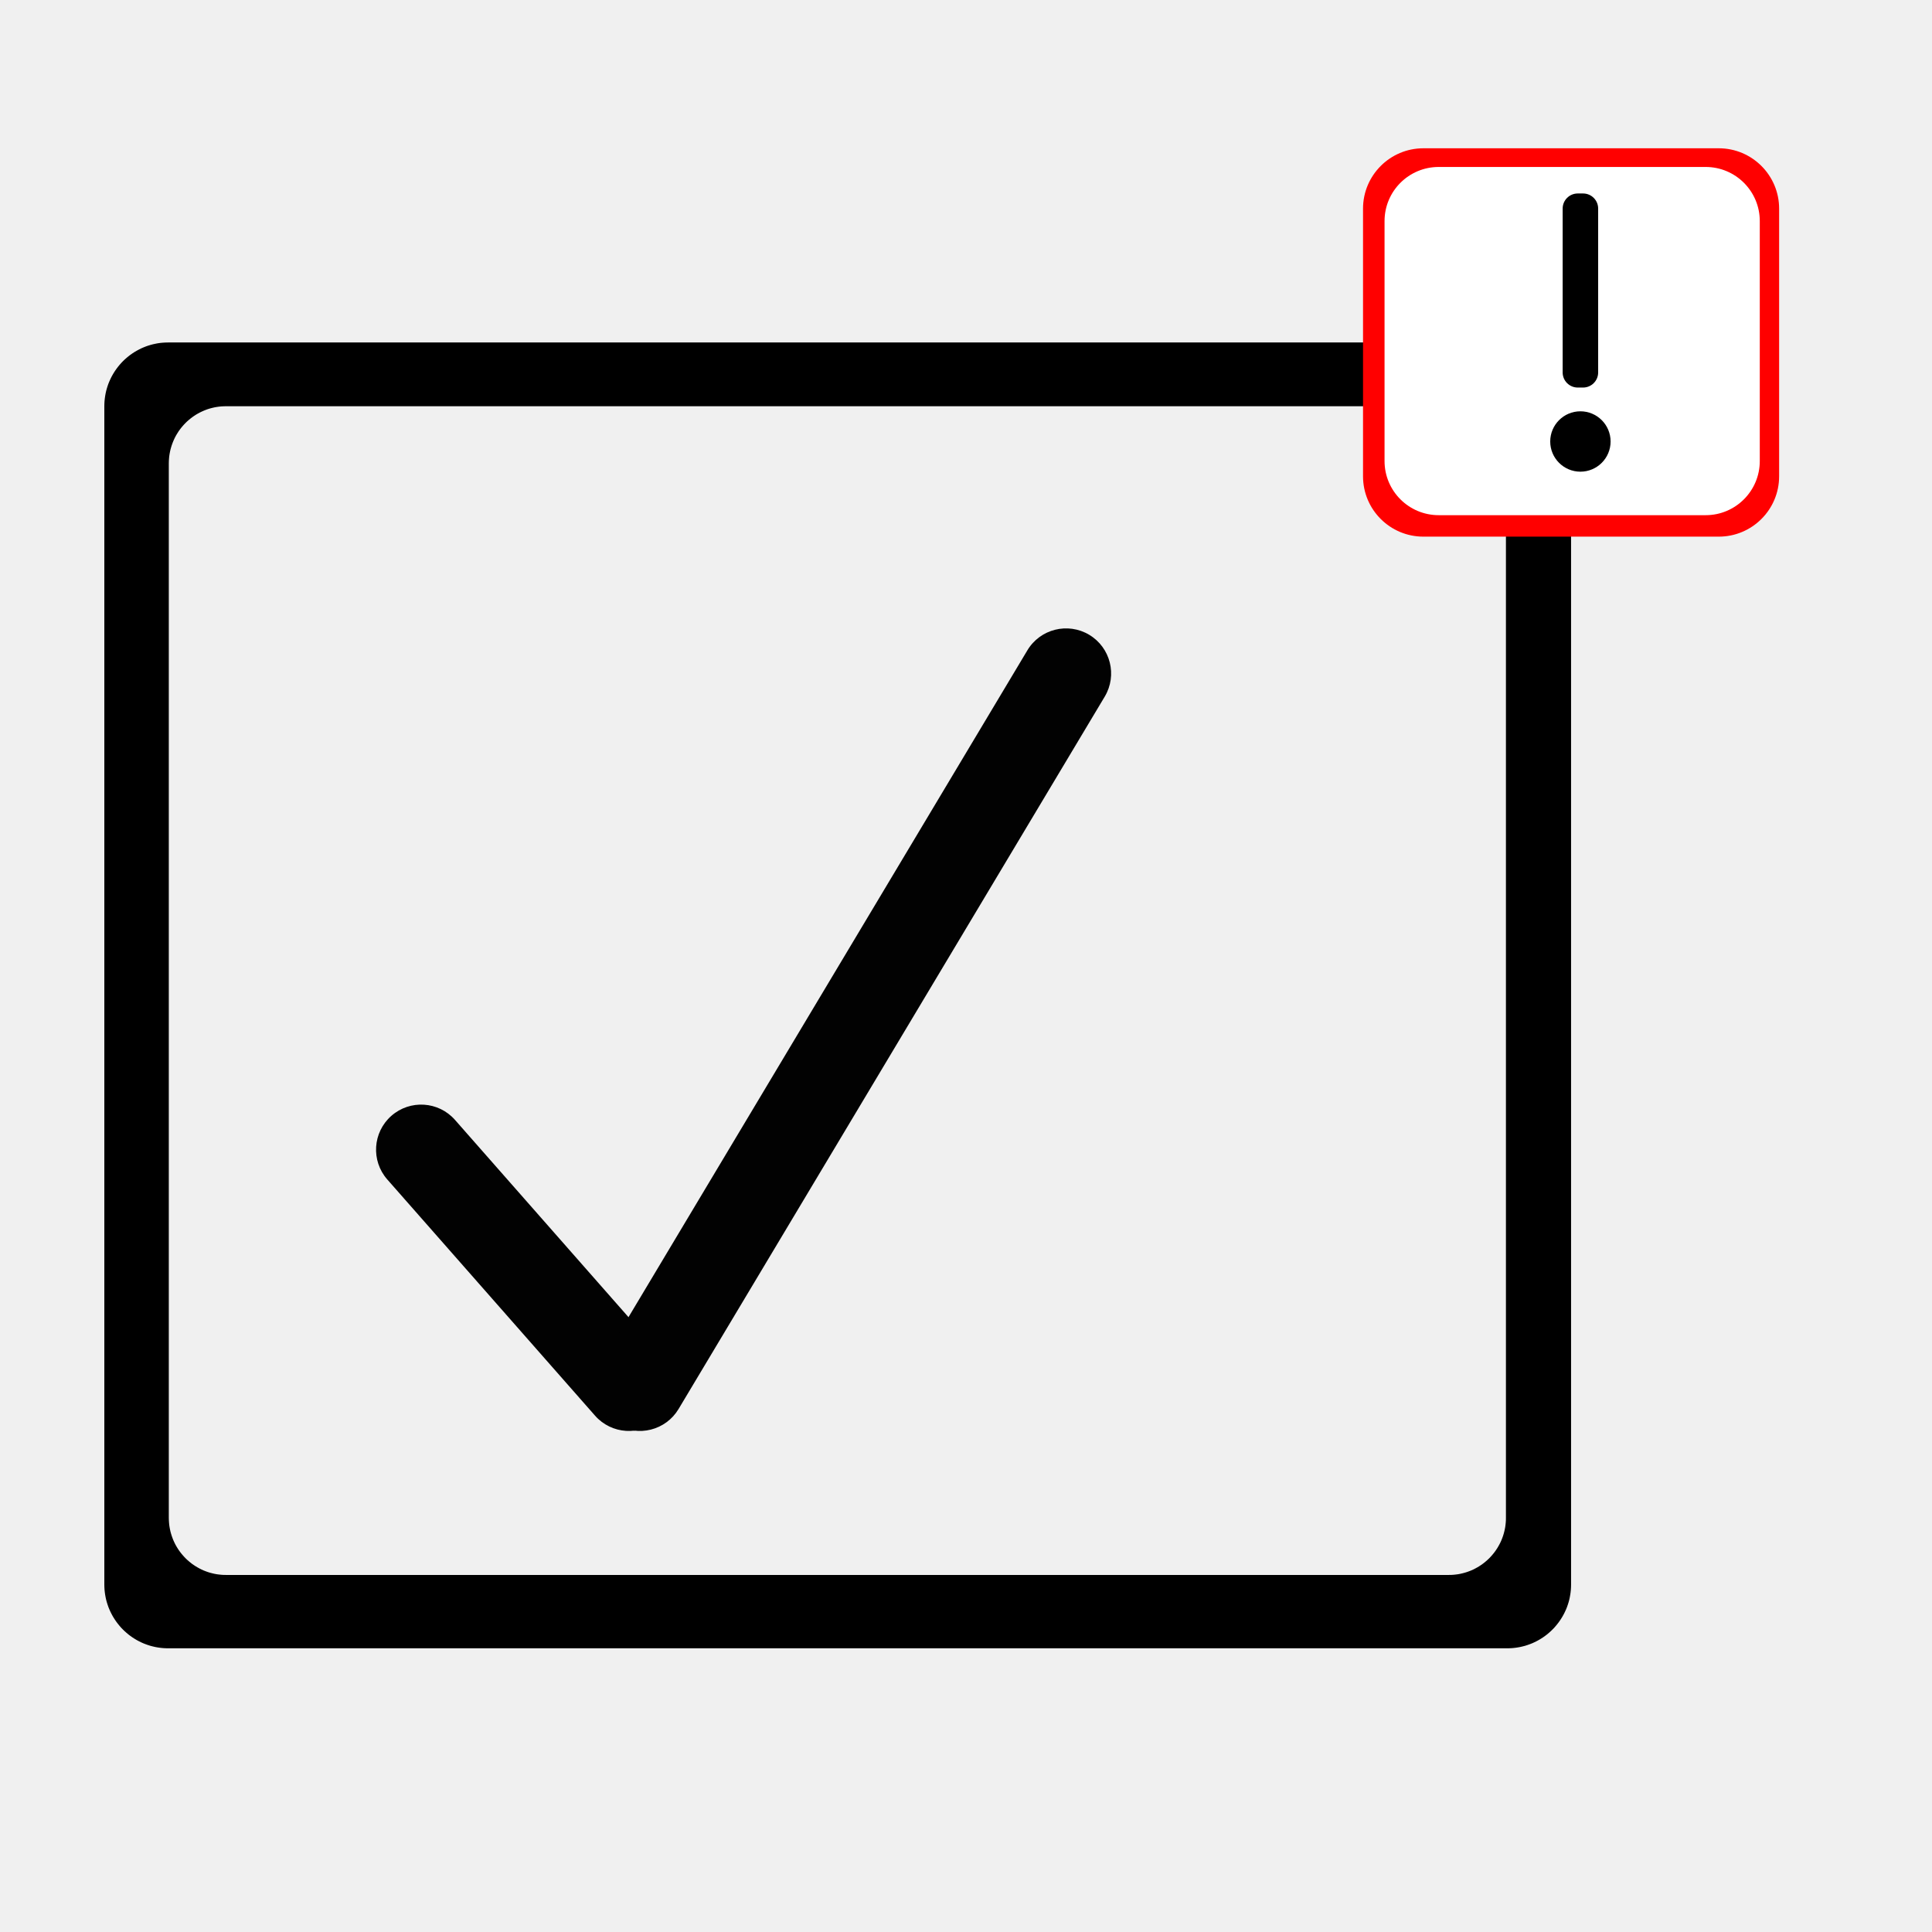
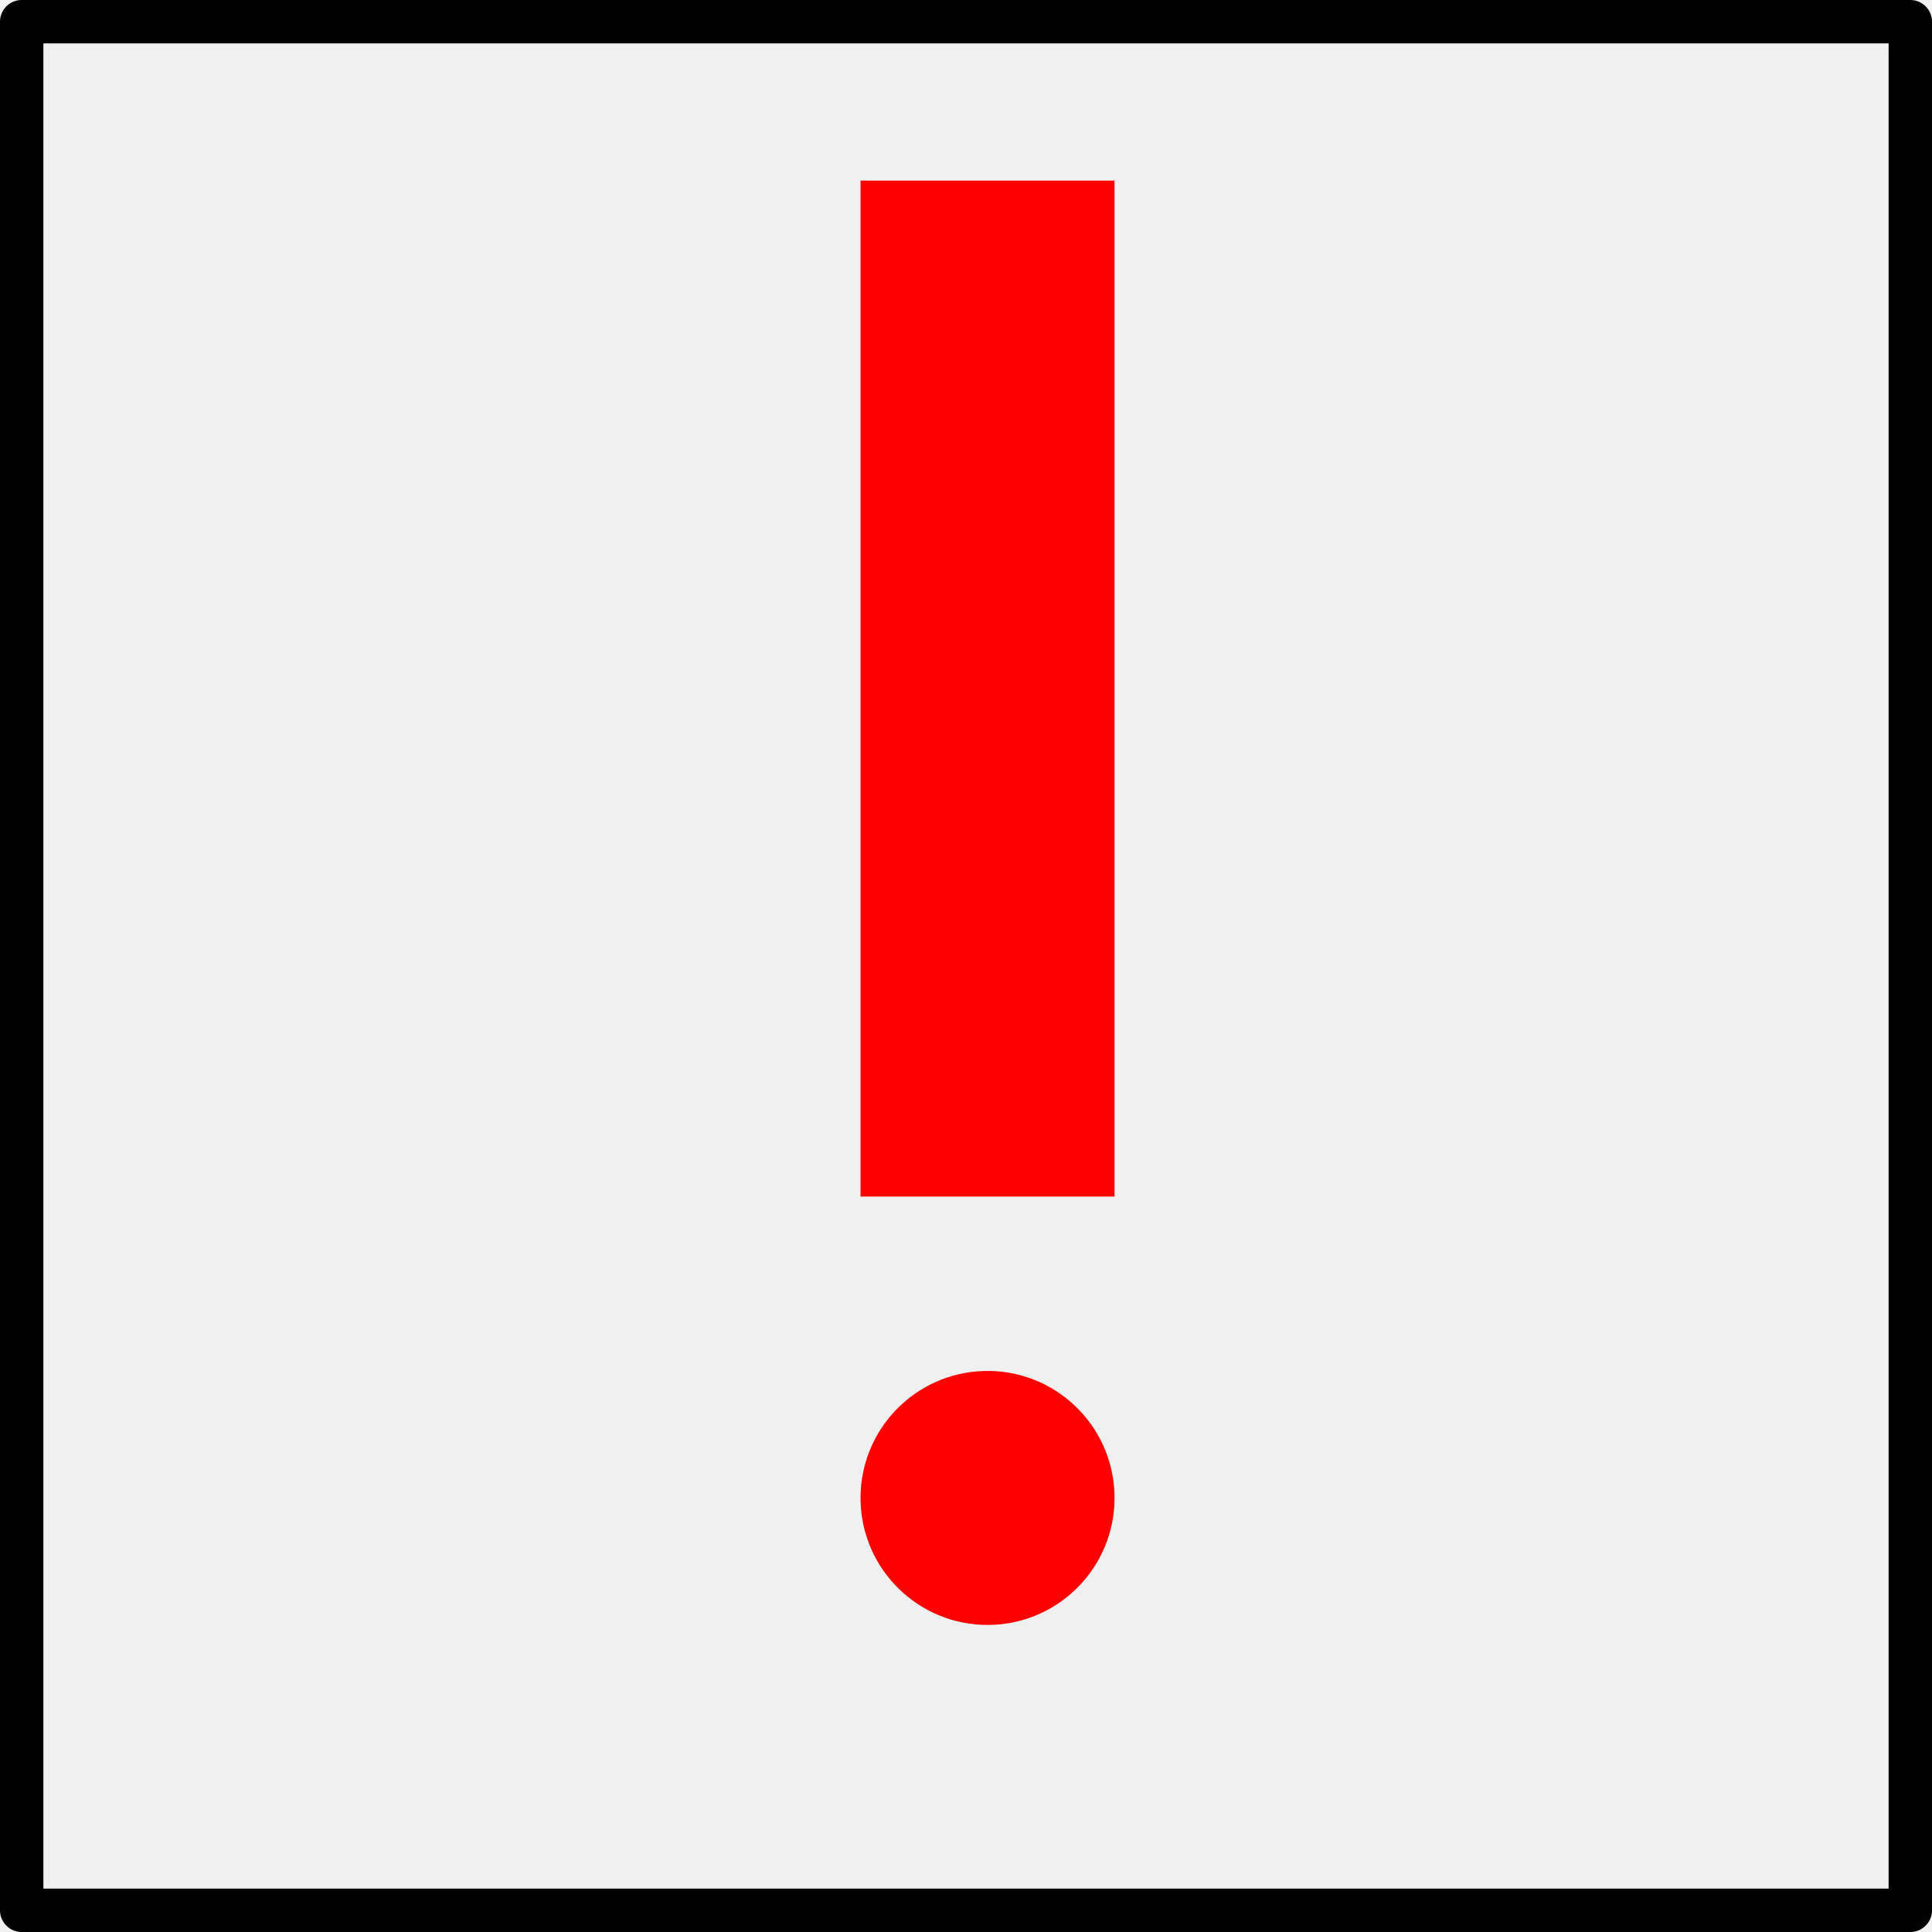
- <svg xmlns="http://www.w3.org/2000/svg" xmlns:xlink="http://www.w3.org/1999/xlink" version="1.1" preserveAspectRatio="xMidYMid meet" viewBox="0 0 640 640" width="640" height="640">
-   <defs>
-     <path d="M501.05 113.52L501.9 113.6L502.74 113.72L503.57 113.88L504.39 114.06L505.2 114.28L505.99 114.52L506.77 114.8L507.54 115.11L508.29 115.44L509.02 115.81L509.74 116.2L510.44 116.61L511.13 117.06L511.79 117.52L512.44 118.02L513.06 118.53L513.67 119.07L514.25 119.63L514.82 120.22L515.35 120.82L515.87 121.45L516.36 122.1L516.83 122.76L517.27 123.44L517.69 124.15L518.08 124.86L518.44 125.6L518.78 126.35L519.09 127.11L519.36 127.89L519.61 128.69L519.83 129.49L520.01 130.31L520.16 131.14L520.28 131.99L520.37 132.84L520.42 133.7L520.44 134.57L520.44 524.89L520.42 525.76L520.37 526.63L520.28 527.48L520.16 528.32L520.01 529.15L519.83 529.97L519.61 530.78L519.36 531.57L519.09 532.35L518.78 533.12L518.44 533.87L518.08 534.6L517.69 535.32L517.27 536.02L516.83 536.7L516.36 537.37L515.87 538.01L515.35 538.64L514.82 539.25L514.25 539.83L513.67 540.39L513.06 540.93L512.44 541.45L511.79 541.94L511.13 542.41L510.44 542.85L509.74 543.27L509.02 543.66L508.29 544.02L507.54 544.36L506.77 544.66L505.99 544.94L505.2 545.19L504.39 545.4L503.57 545.59L502.74 545.74L501.9 545.86L501.05 545.95L500.19 546L499.32 546.02L55.68 546.02L54.81 546L53.95 545.95L53.1 545.86L52.26 545.74L51.43 545.59L50.61 545.4L49.8 545.19L49.01 544.94L48.23 544.66L47.46 544.36L46.71 544.02L45.98 543.66L45.26 543.27L44.56 542.85L43.87 542.41L43.21 541.94L42.56 541.45L41.94 540.93L41.33 540.39L40.75 539.83L40.18 539.25L39.65 538.64L39.13 538.01L38.64 537.37L38.17 536.7L37.73 536.02L37.31 535.32L36.92 534.6L36.56 533.87L36.22 533.12L35.91 532.35L35.64 531.57L35.39 530.78L35.17 529.97L34.99 529.15L34.84 528.32L34.72 527.48L34.63 526.63L34.58 525.76L34.56 524.89L34.56 134.57L34.58 133.7L34.63 132.84L34.72 131.99L34.84 131.14L34.99 130.31L35.17 129.49L35.39 128.69L35.64 127.89L35.91 127.11L36.22 126.35L36.56 125.6L36.92 124.86L37.31 124.15L37.73 123.44L38.17 122.76L38.64 122.1L39.13 121.45L39.65 120.82L40.18 120.22L40.75 119.63L41.33 119.07L41.94 118.53L42.56 118.02L43.21 117.52L43.87 117.06L44.56 116.61L45.26 116.2L45.98 115.81L46.71 115.44L47.46 115.11L48.23 114.8L49.01 114.52L49.8 114.28L50.61 114.06L51.43 113.88L52.26 113.72L53.1 113.6L53.95 113.52L54.81 113.47L55.68 113.45L499.32 113.45L500.19 113.47L501.05 113.52ZM74.05 134.59L73.28 134.63L72.52 134.71L71.76 134.82L71.02 134.95L70.29 135.12L69.56 135.31L68.85 135.53L68.16 135.78L67.47 136.06L66.8 136.36L66.14 136.68L65.5 137.03L64.87 137.4L64.26 137.8L63.66 138.22L63.09 138.66L62.53 139.12L61.98 139.6L61.46 140.11L60.96 140.63L60.48 141.17L60.01 141.73L59.57 142.31L59.15 142.9L58.76 143.52L58.38 144.14L58.03 144.79L57.71 145.44L57.41 146.12L57.14 146.8L56.89 147.5L56.67 148.21L56.47 148.93L56.31 149.66L56.17 150.41L56.06 151.16L55.99 151.92L55.94 152.69L55.92 153.47L55.92 502.82L55.94 503.6L55.99 504.37L56.06 505.13L56.17 505.88L56.31 506.63L56.47 507.36L56.67 508.08L56.89 508.79L57.14 509.49L57.41 510.18L57.71 510.85L58.03 511.51L58.38 512.15L58.76 512.78L59.15 513.39L59.57 513.98L60.01 514.56L60.48 515.12L60.96 515.66L61.46 516.19L61.98 516.69L62.53 517.17L63.09 517.63L63.66 518.08L64.26 518.49L64.87 518.89L65.5 519.26L66.14 519.61L66.8 519.94L67.47 520.24L68.16 520.51L68.85 520.76L69.56 520.98L70.29 521.17L71.02 521.34L71.76 521.48L72.52 521.58L73.28 521.66L74.05 521.71L74.83 521.72L479.96 521.72L480.74 521.71L481.51 521.66L482.27 521.58L483.03 521.48L483.77 521.34L484.5 521.17L485.22 520.98L485.93 520.76L486.63 520.51L487.32 520.24L487.99 519.94L488.65 519.61L489.29 519.26L489.92 518.89L490.53 518.49L491.12 518.08L491.7 517.63L492.26 517.17L492.8 516.69L493.33 516.19L493.83 515.66L494.31 515.12L494.77 514.56L495.22 513.98L495.63 513.39L496.03 512.78L496.4 512.15L496.75 511.51L497.08 510.85L497.38 510.18L497.65 509.49L497.9 508.79L498.12 508.08L498.31 507.36L498.48 506.63L498.62 505.88L498.72 505.13L498.8 504.37L498.85 503.6L498.86 502.82L498.86 153.47L498.85 152.69L498.8 151.92L498.72 151.16L498.62 150.41L498.48 149.66L498.31 148.93L498.12 148.21L497.9 147.5L497.65 146.8L497.38 146.12L497.08 145.44L496.75 144.79L496.4 144.14L496.03 143.52L495.63 142.9L495.22 142.31L494.77 141.73L494.31 141.17L493.83 140.63L493.33 140.11L492.8 139.6L492.26 139.12L491.7 138.66L491.12 138.22L490.53 137.8L489.92 137.4L489.29 137.03L488.65 136.68L487.99 136.36L487.32 136.06L486.63 135.78L485.93 135.53L485.22 135.31L484.5 135.12L483.77 134.95L483.03 134.82L482.27 134.71L481.51 134.63L480.74 134.59L479.96 134.57L74.83 134.57L74.05 134.59Z" id="oS6B5P4l" />
-     <path d="M129.64 369.64C135.84 364.19 145.27 364.79 150.72 370.98C166.46 388.88 203.81 431.34 219.55 449.23C224.99 455.42 224.39 464.86 218.2 470.31C215.96 472.28 220.44 468.33 218.2 470.31C212.01 475.75 202.57 475.15 197.12 468.96C181.39 451.06 144.03 408.6 128.29 390.71C122.85 384.52 123.45 375.08 129.64 369.64C131.89 367.66 127.4 371.61 129.64 369.64Z" id="aVUyCo4xd" />
-     <path d="M360.81 210.28C367.88 214.51 370.19 223.68 365.96 230.76C336.19 280.52 254.55 416.99 224.78 466.76C220.55 473.83 211.38 476.14 204.3 471.91C201.74 470.37 206.87 473.44 204.3 471.91C197.23 467.67 194.92 458.5 199.16 451.43C228.92 401.66 310.56 265.19 340.33 215.43C344.56 208.35 353.73 206.05 360.81 210.28C363.37 211.81 358.24 208.75 360.81 210.28Z" id="a2baPJ9Uvl" />
-     <path d="M569.36 49.12C580.4 49.12 589.36 58.08 589.36 69.12C589.36 90.85 589.36 136.04 589.36 157.77C589.36 168.82 580.4 177.77 569.36 177.77C545.79 177.77 495.09 177.77 471.52 177.77C460.47 177.77 451.52 168.82 451.52 157.77C451.52 136.04 451.52 90.85 451.52 69.12C451.52 58.08 460.47 49.12 471.52 49.12C495.09 49.12 545.79 49.12 569.36 49.12Z" id="c13WdmBSIW" />
-     <path d="M565.02 55.31C574.92 55.31 582.95 63.33 582.95 73.24C582.95 92.72 582.95 133.24 582.95 152.73C582.95 162.63 574.92 170.66 565.02 170.66C543.74 170.66 497.86 170.66 476.59 170.66C466.68 170.66 458.65 162.63 458.65 152.73C458.65 133.24 458.65 92.72 458.65 73.24C458.65 63.33 466.68 55.31 476.59 55.31C497.86 55.31 543.74 55.31 565.02 55.31Z" id="iRbQT7Adm" />
-     <path d="M524.41 64.09C527.17 64.09 529.41 66.33 529.41 69.09C529.41 80.95 529.41 111.52 529.41 123.38C529.41 126.14 527.17 128.38 524.41 128.38C523.06 128.38 524 128.38 522.65 128.38C519.89 128.38 517.65 126.14 517.65 123.38C517.65 111.52 517.65 80.95 517.65 69.09C517.65 66.33 519.89 64.09 522.65 64.09C524 64.09 523.06 64.09 524.41 64.09Z" id="a10Lc9sxo5" />
-     <path d="M533.53 146.25C533.53 151.77 529.05 156.25 523.53 156.25C518.01 156.25 513.53 151.77 513.53 146.25C513.53 140.73 518.01 136.25 523.53 136.25C529.05 136.25 533.53 140.73 533.53 146.25Z" id="a92zhmEw" />
+ <svg xmlns="http://www.w3.org/2000/svg" width="192.631mm" height="192.631mm" viewBox="0 0 192.631 192.631" version="1.1" id="svg8">
+   <defs id="defs2">
+     <clipPath clipPathUnits="userSpaceOnUse" id="clipPath4617">
+       <g id="use4619">
+         <rect y="190.411" x="69.926" height="37.042" width="85.801" id="rect4670" style="fill:#000000;stroke:#000000;stroke-width:3.265;stroke-linejoin:round;stroke-miterlimit:4;stroke-dasharray:none;stroke-opacity:1" />
+       </g>
+     </clipPath>
+     <clipPath clipPathUnits="userSpaceOnUse" id="clipPath4626">
+       <g id="use4628">
+         <ellipse style="fill:#000000;stroke:#000000;stroke-width:3.265;stroke-linejoin:round;stroke-miterlimit:4;stroke-dasharray:none;stroke-opacity:1" id="ellipse4666" cx="110.18" cy="183.985" rx="24.001" ry="37.42" />
+       </g>
+     </clipPath>
+     <clipPath clipPathUnits="userSpaceOnUse" id="clipPath4646">
+       <g id="use4648">
+         <g id="g4656">
+           <g transform="translate(1.889881,0.3779762)" clip-path="url(#clipPath4626)" id="g4654">
+             <g id="g4652">
+               <ellipse style="fill:#000000;stroke:#000000;stroke-width:3.265;stroke-linejoin:round;stroke-miterlimit:4;stroke-dasharray:none;stroke-opacity:1" id="ellipse4650" cx="110.18" cy="183.985" rx="24.001" ry="37.42" />
+             </g>
+           </g>
+         </g>
+         <g id="g4662" clip-path="url(#clipPath4617)">
+           <g id="g4660">
+             <rect y="190.411" x="69.926" height="37.042" width="85.801" id="rect4658" style="fill:#000000;stroke:#000000;stroke-width:3.265;stroke-linejoin:round;stroke-miterlimit:4;stroke-dasharray:none;stroke-opacity:1" />
+           </g>
+         </g>
+       </g>
+     </clipPath>
  </defs>
-   <g>
-     <g>
-       <g>
-         <use xlink:href="#oS6B5P4l" opacity="1" fill="#000000" fill-opacity="1" />
-       </g>
-       <g>
-         <use xlink:href="#aVUyCo4xd" opacity="1" fill="#020202" fill-opacity="1" />
-       </g>
-       <g>
-         <use xlink:href="#a2baPJ9Uvl" opacity="1" fill="#020202" fill-opacity="1" />
-       </g>
-       <g>
-         <use xlink:href="#c13WdmBSIW" opacity="1" fill="#ff0000" fill-opacity="1" />
-       </g>
-       <g>
-         <use xlink:href="#iRbQT7Adm" opacity="1" fill="#ffffff" fill-opacity="1" />
-       </g>
-       <g>
-         <use xlink:href="#a10Lc9sxo5" opacity="1" fill="#000000" fill-opacity="1" />
-       </g>
-       <g>
-         <use xlink:href="#a92zhmEw" opacity="1" fill="#000000" fill-opacity="1" />
+   <g id="layer1" transform="translate(-8.572855,-44.76928)">
+     <rect style="fill:none;stroke:#000000;stroke-width:4.326;stroke-linejoin:round;stroke-miterlimit:4;stroke-dasharray:none;stroke-opacity:1" id="rect4579" width="188.305" height="188.305" x="10.736" y="46.932" />
+     <path style="fill:#000000;stroke:#000000;stroke-width:3.265;stroke-linejoin:round;stroke-miterlimit:4;stroke-dasharray:none;stroke-opacity:1" id="path4850" ry="17.198" rx="22.301" cy="165.018" cx="50.906" />
+     <g id="g5174" transform="matrix(0.7432432,0,0,0.4539877,30.23267,123.8773)">
+       <path style="fill:#ff0000;fill-rule:evenodd;stroke-width:0.51;opacity:0;stroke:#ff0000;stroke-opacity:1" id="path5180" d="m 213.436,-95.459 a 41.583,64.94 0 0 1 -41.237,64.938 41.583,64.94 0 0 1 -41.923,-63.857 41.583,64.94 0 0 1 40.539,-66.001 41.583,64.94 0 0 1 42.598,62.759" />
+     </g>
+     <g id="g5232-3" style="fill:#ff0000" transform="rotate(89.60467,105.7127,138.3719)">
+       <g style="fill:#ff0000" id="g5262-9" transform="rotate(179.9464,105.7071,138.5095)">
+         <g style="fill:#ff0000" id="g5304-7" transform="rotate(46.13637,105.6997,138.5022)">
+           <g id="g5878" transform="translate(-0.2640436,0.270457)">
+             <rect transform="rotate(44.31256)" y="-50.712" x="161.192" height="101.298" width="25.324" id="rect5860" style="fill:#ff0000;fill-rule:evenodd;stroke-width:0.268" />
+             <path d="M 186.516,80.634 A 12.662,12.662 0 0 1 173.959,93.296 12.662,12.662 0 0 1 161.193,80.845 12.662,12.662 0 0 1 173.538,67.976 12.662,12.662 0 0 1 186.509,80.213" transform="rotate(44.31256)" id="path5862" style="fill:#ff0000;fill-rule:evenodd;stroke-width:0.257" />
+           </g>
+         </g>
      </g>
    </g>
  </g>
</svg>
